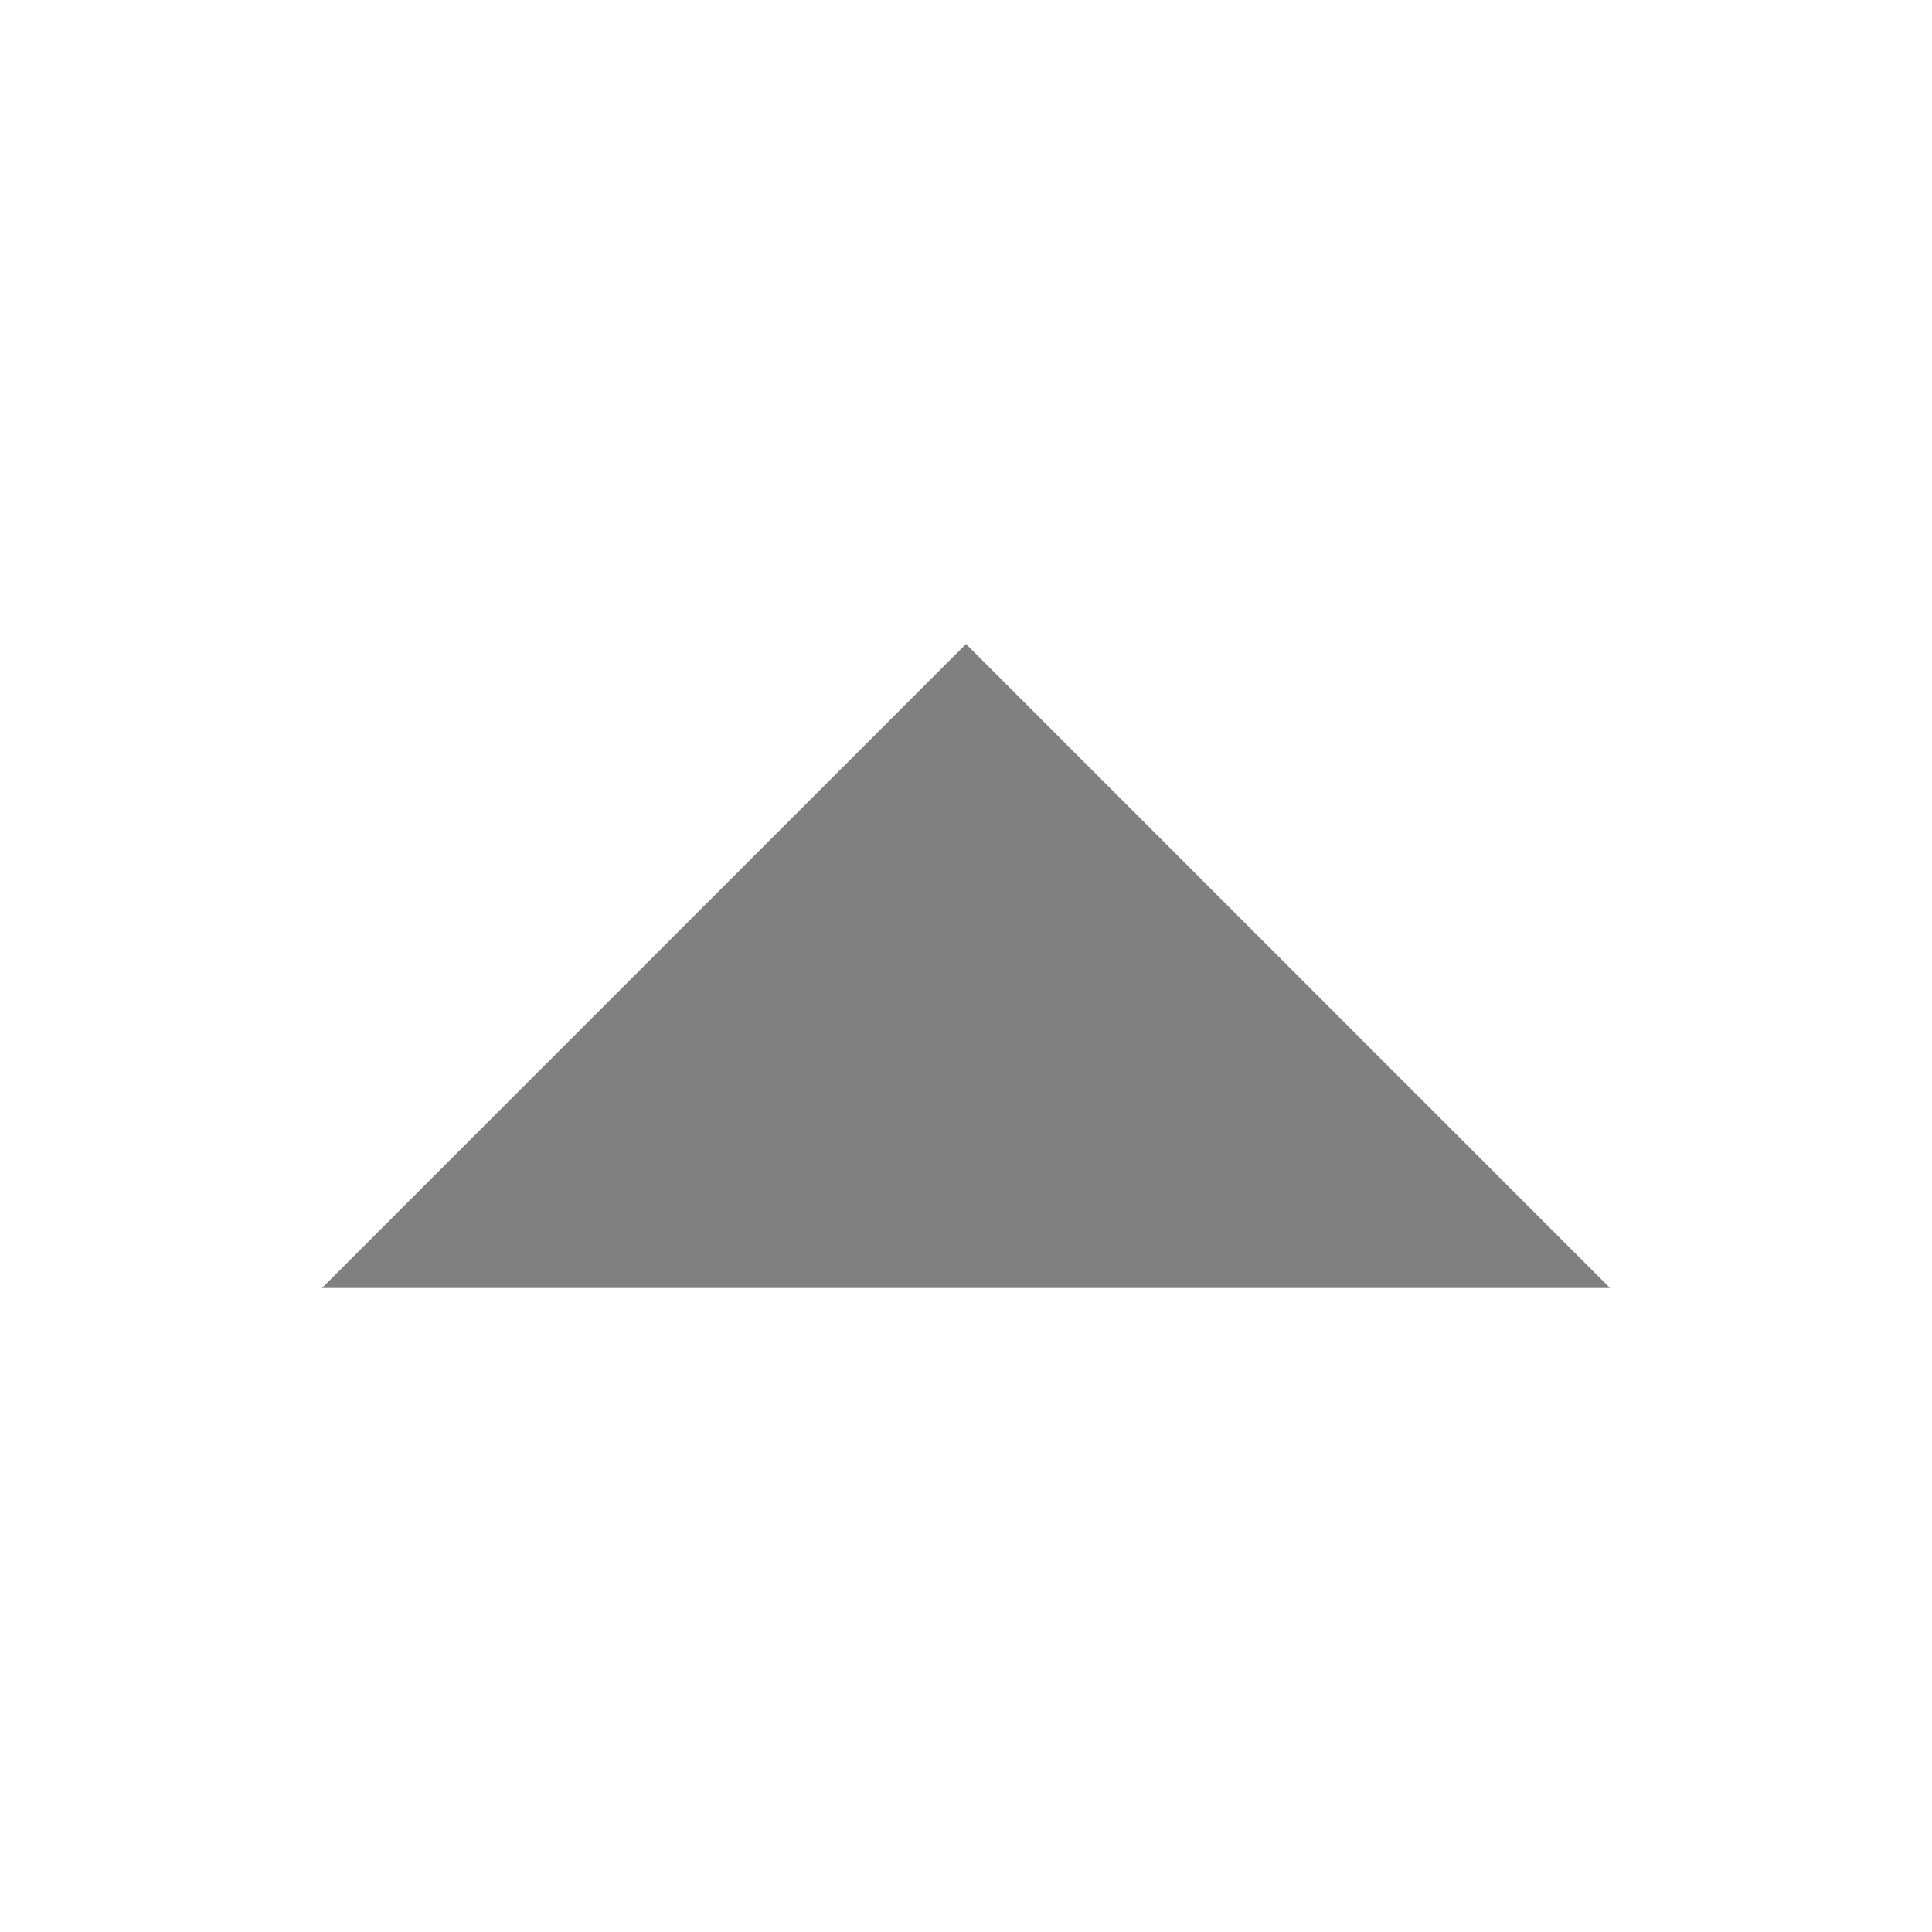
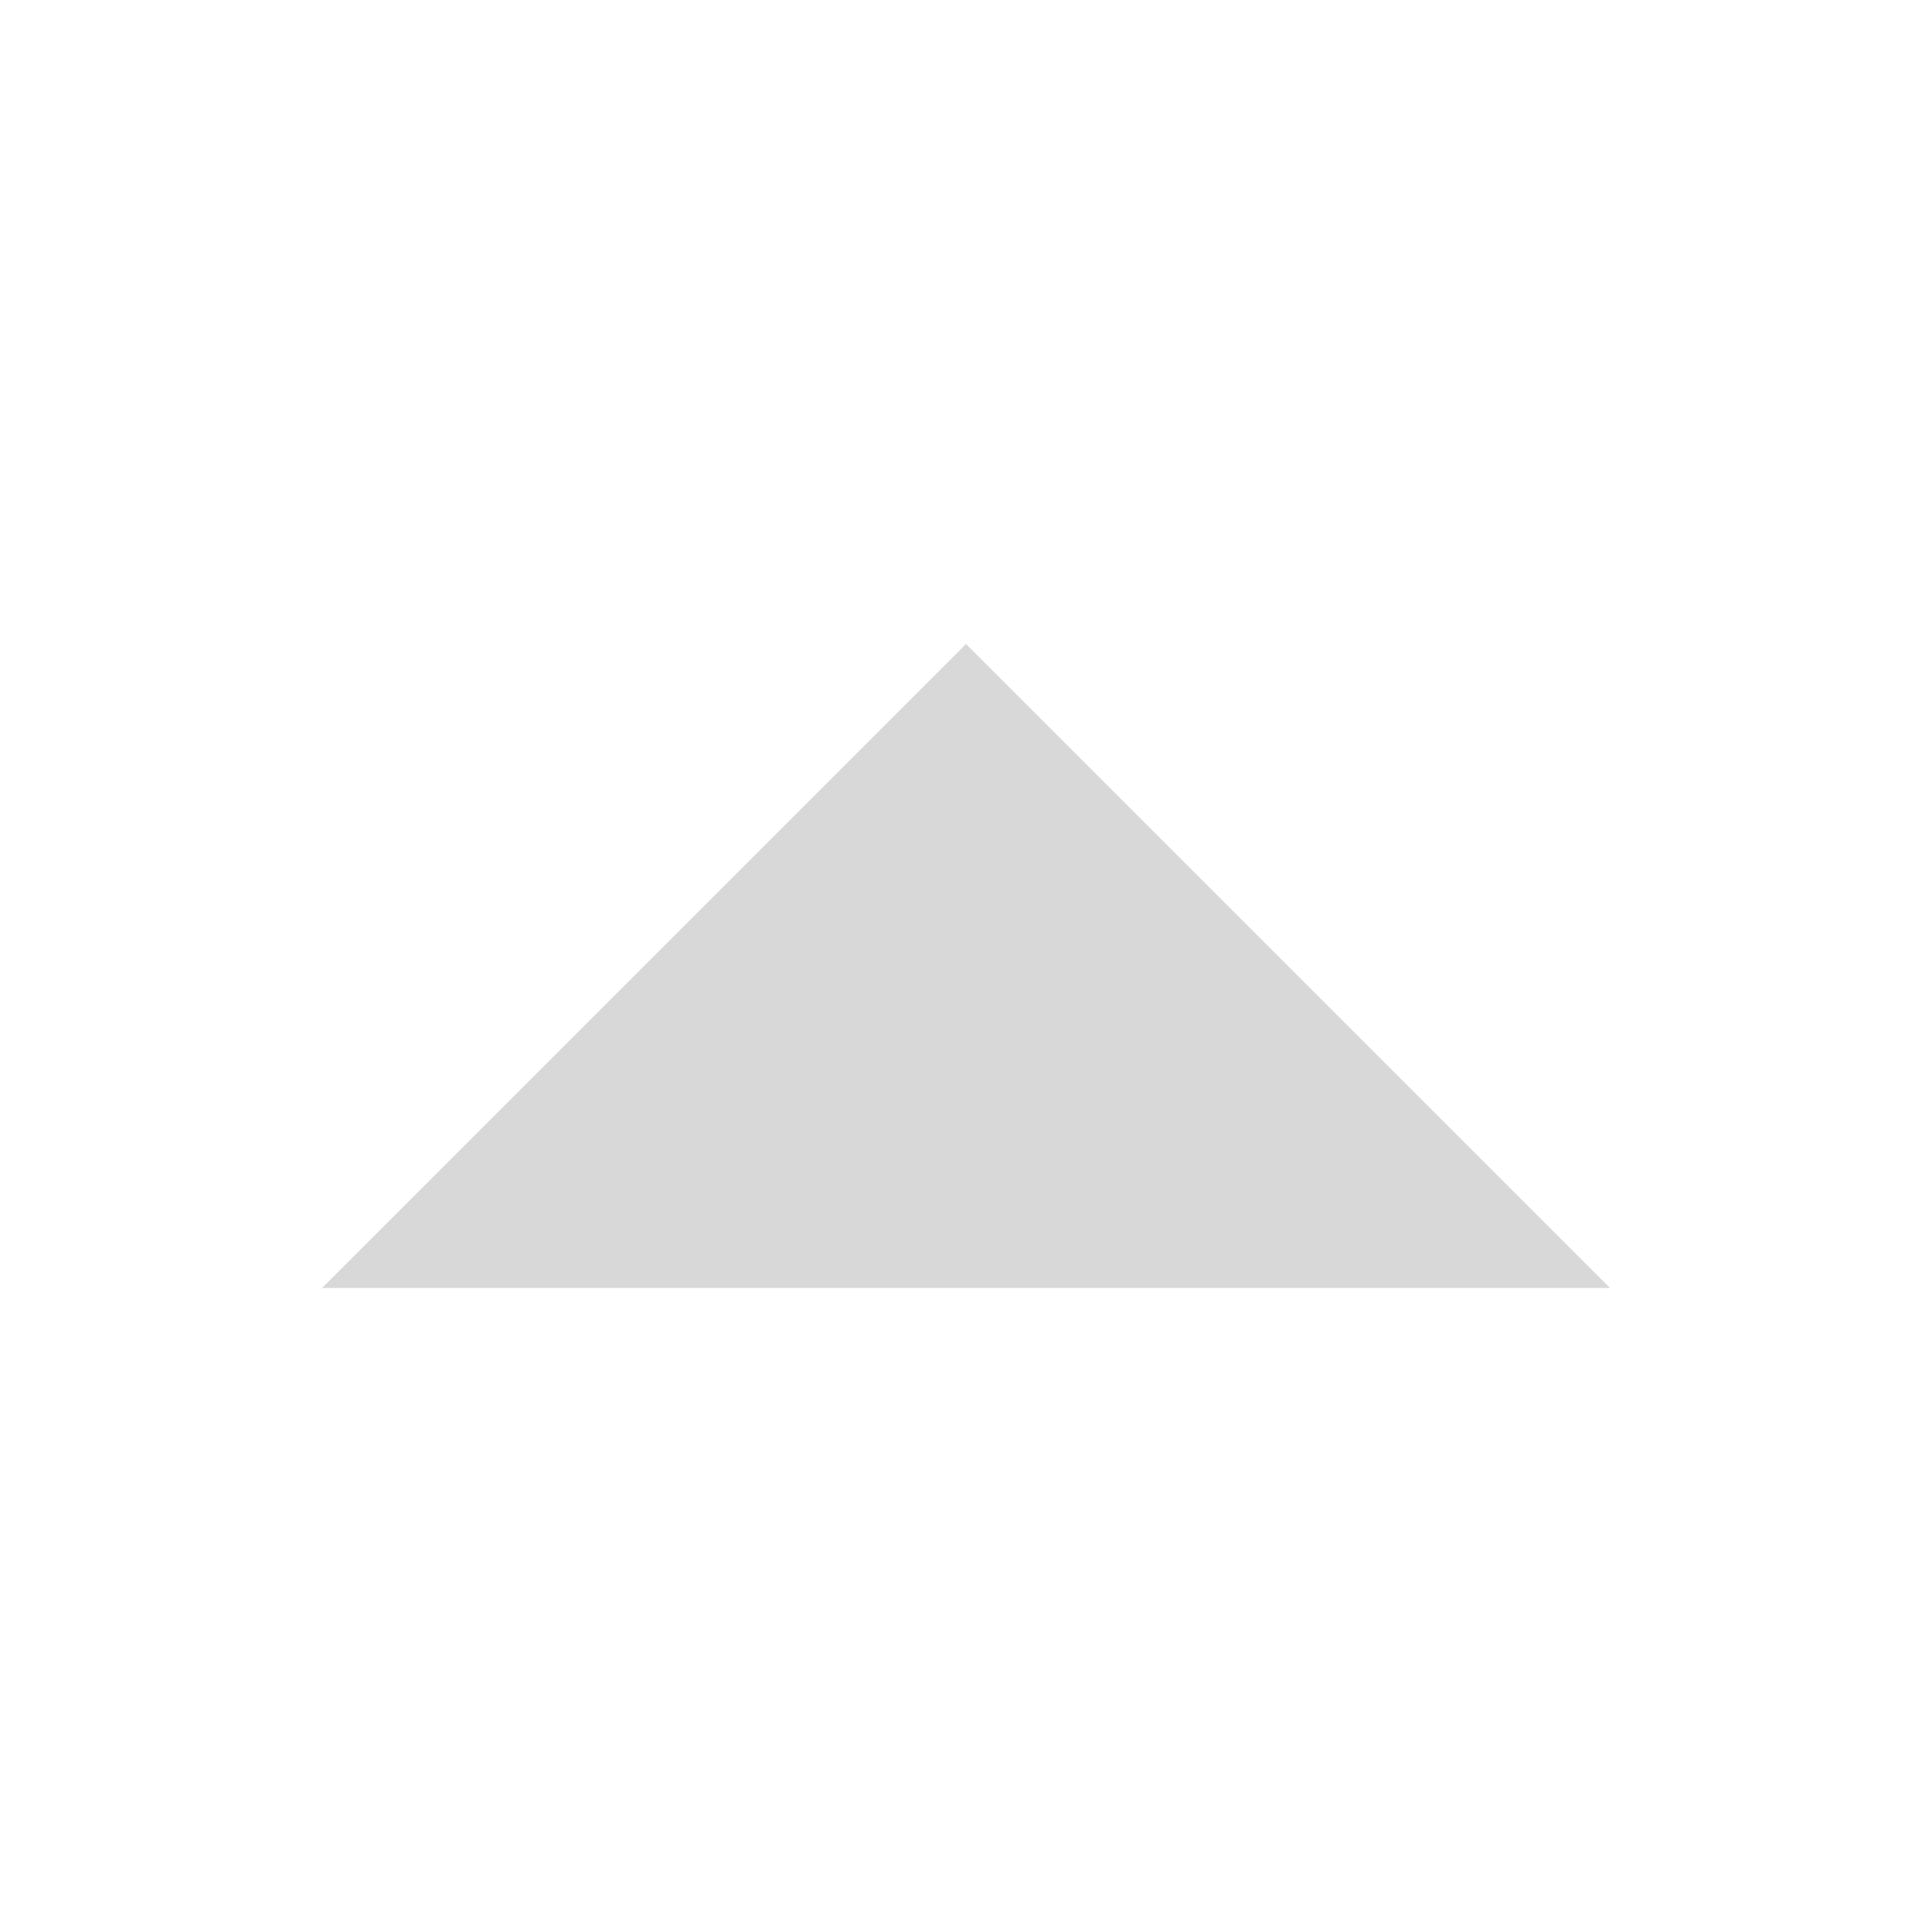
<svg xmlns="http://www.w3.org/2000/svg" viewBox="0 0 24 24">
  <defs>
    <style id="current-color-scheme" type="text/css">
-       .ColorScheme-Text { color: #808080 }
+       .ColorScheme-Text { color: #D8D8D8 }
    </style>
  </defs>
  <path class="ColorScheme-Text" style="fill:currentColor" d="m 4,16 8,-8 8,8" />
</svg>
